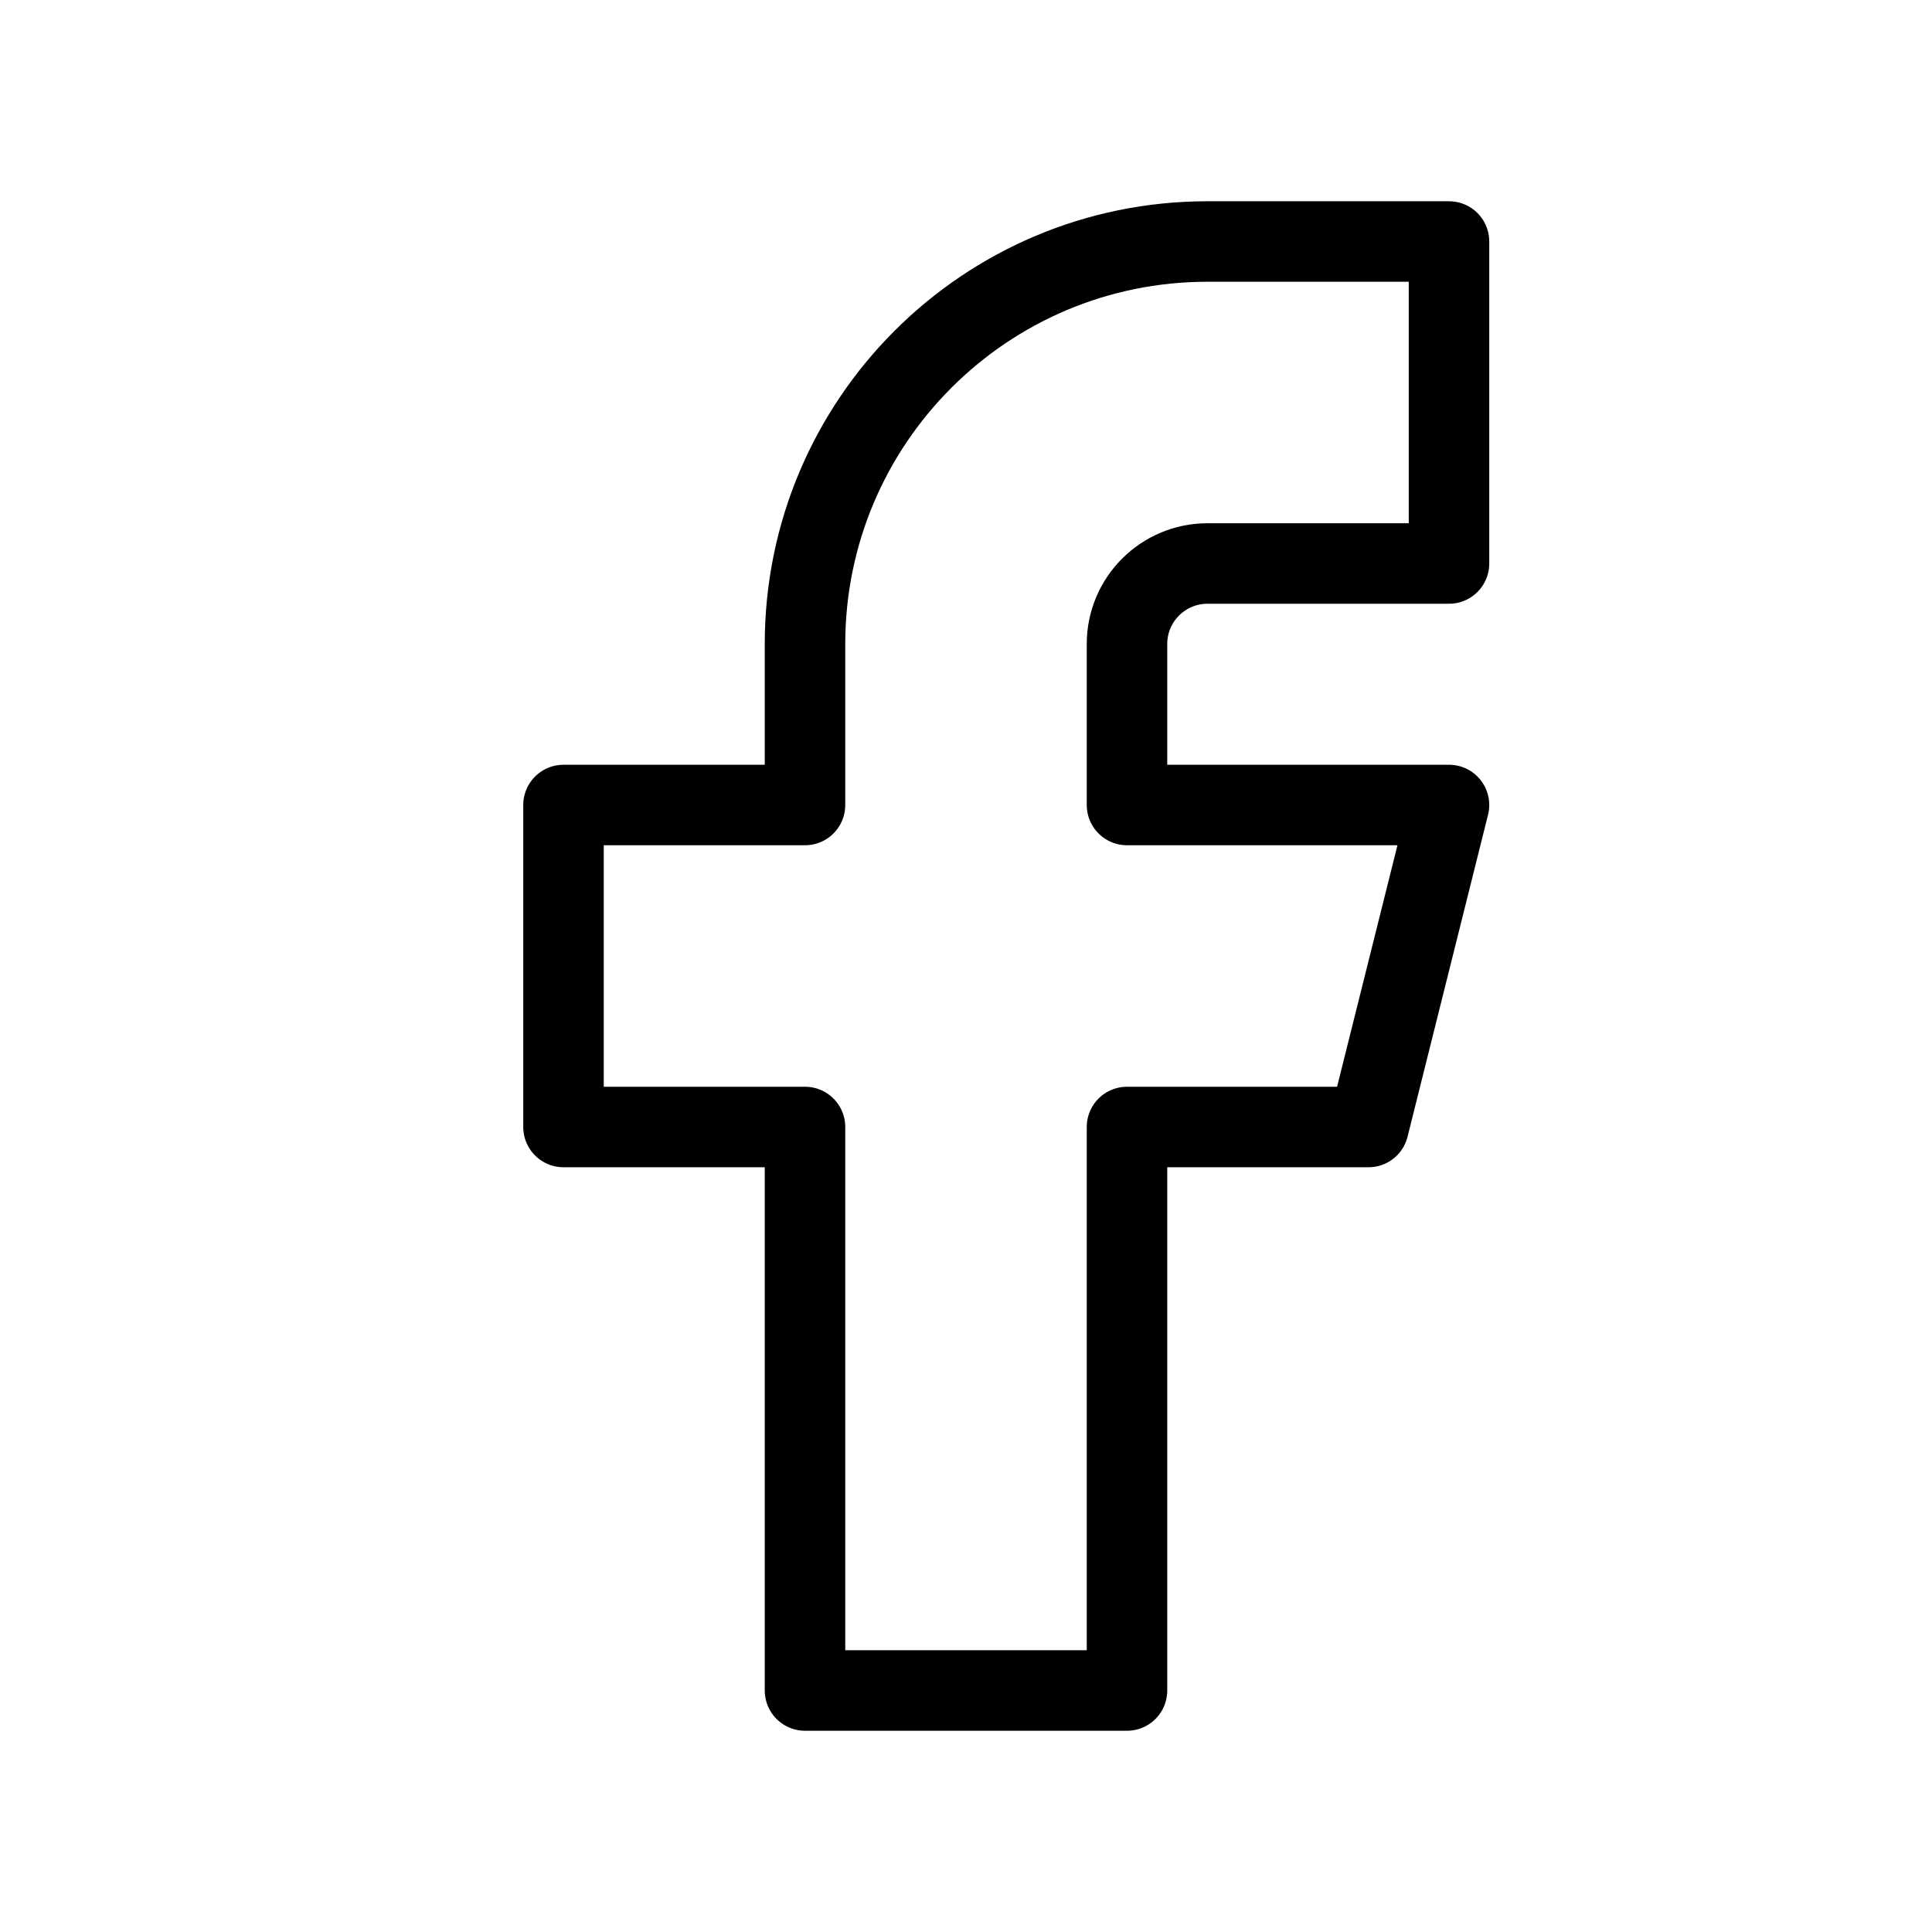
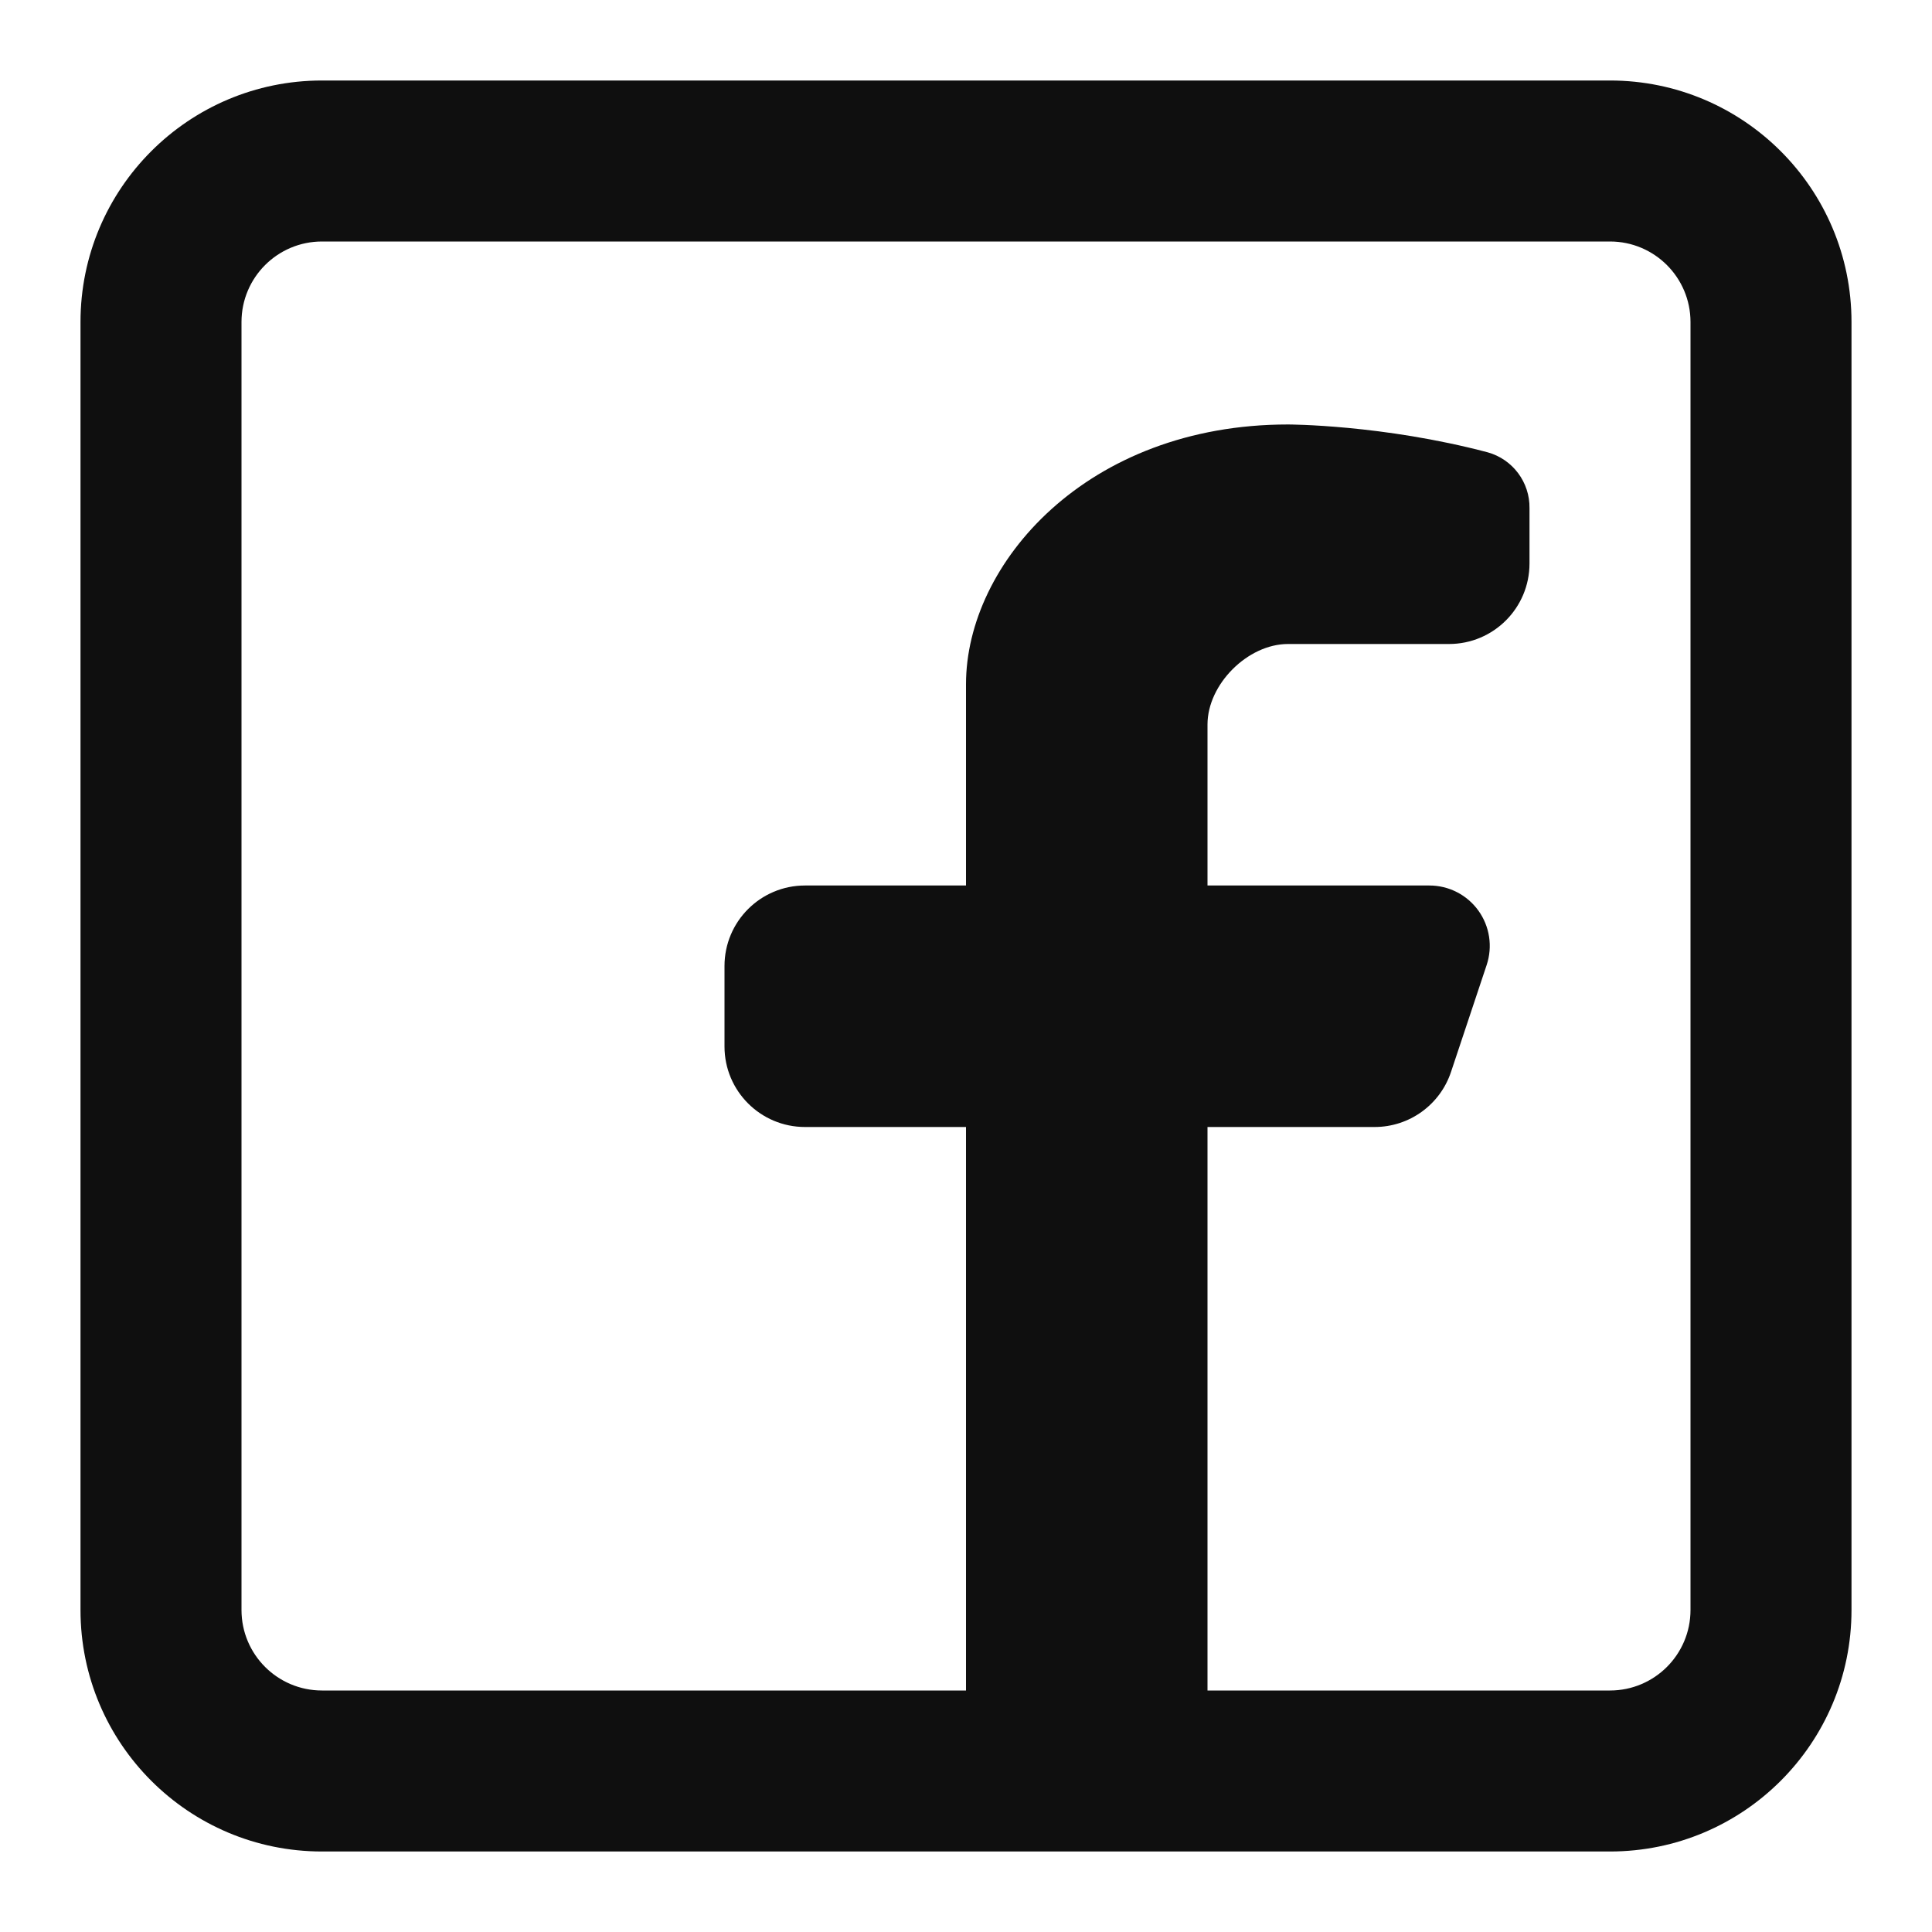
- <svg xmlns="http://www.w3.org/2000/svg" width="32" height="32" viewBox="0 0 24 24" fill="none" stroke="#000" stroke-linecap="round" stroke-linejoin="round">
-   <path d="M7 10v4h3v7h4v-7h3l1-4h-4V8a1 1 0 0 1 1-1h3V3h-3a5 5 0 0 0-5 5v2z" />
+ <svg xmlns="http://www.w3.org/2000/svg" width="100" height="100" viewBox="0 0 24 24" fill="none" stroke-width="2">
+   <path fill-rule="evenodd" clip-rule="evenodd" d="M20 1a3 3 0 0 1 3 3v16a3 3 0 0 1-3 3H4a3 3 0 0 1-3-3V4a3 3 0 0 1 3-3zm0 2a1 1 0 0 1 1 1v16a1 1 0 0 1-1 1h-5v-7h2.076a1 1 0 0 0 .949-.684l.443-1.329a.75.75 0 0 0-.712-.987H15V9c0-.5.5-1 1-1h2a1 1 0 0 0 1-1v-.686a.71.71 0 0 0-.519-.695C17.171 5.273 16 5.273 16 5.273c-2.5 0-4 1.727-4 3.227V11h-2a1 1 0 0 0-1 1v1a1 1 0 0 0 1 1h2v7H4a1 1 0 0 1-1-1V4a1 1 0 0 1 1-1z" fill="#0f0f0f" />
</svg>
